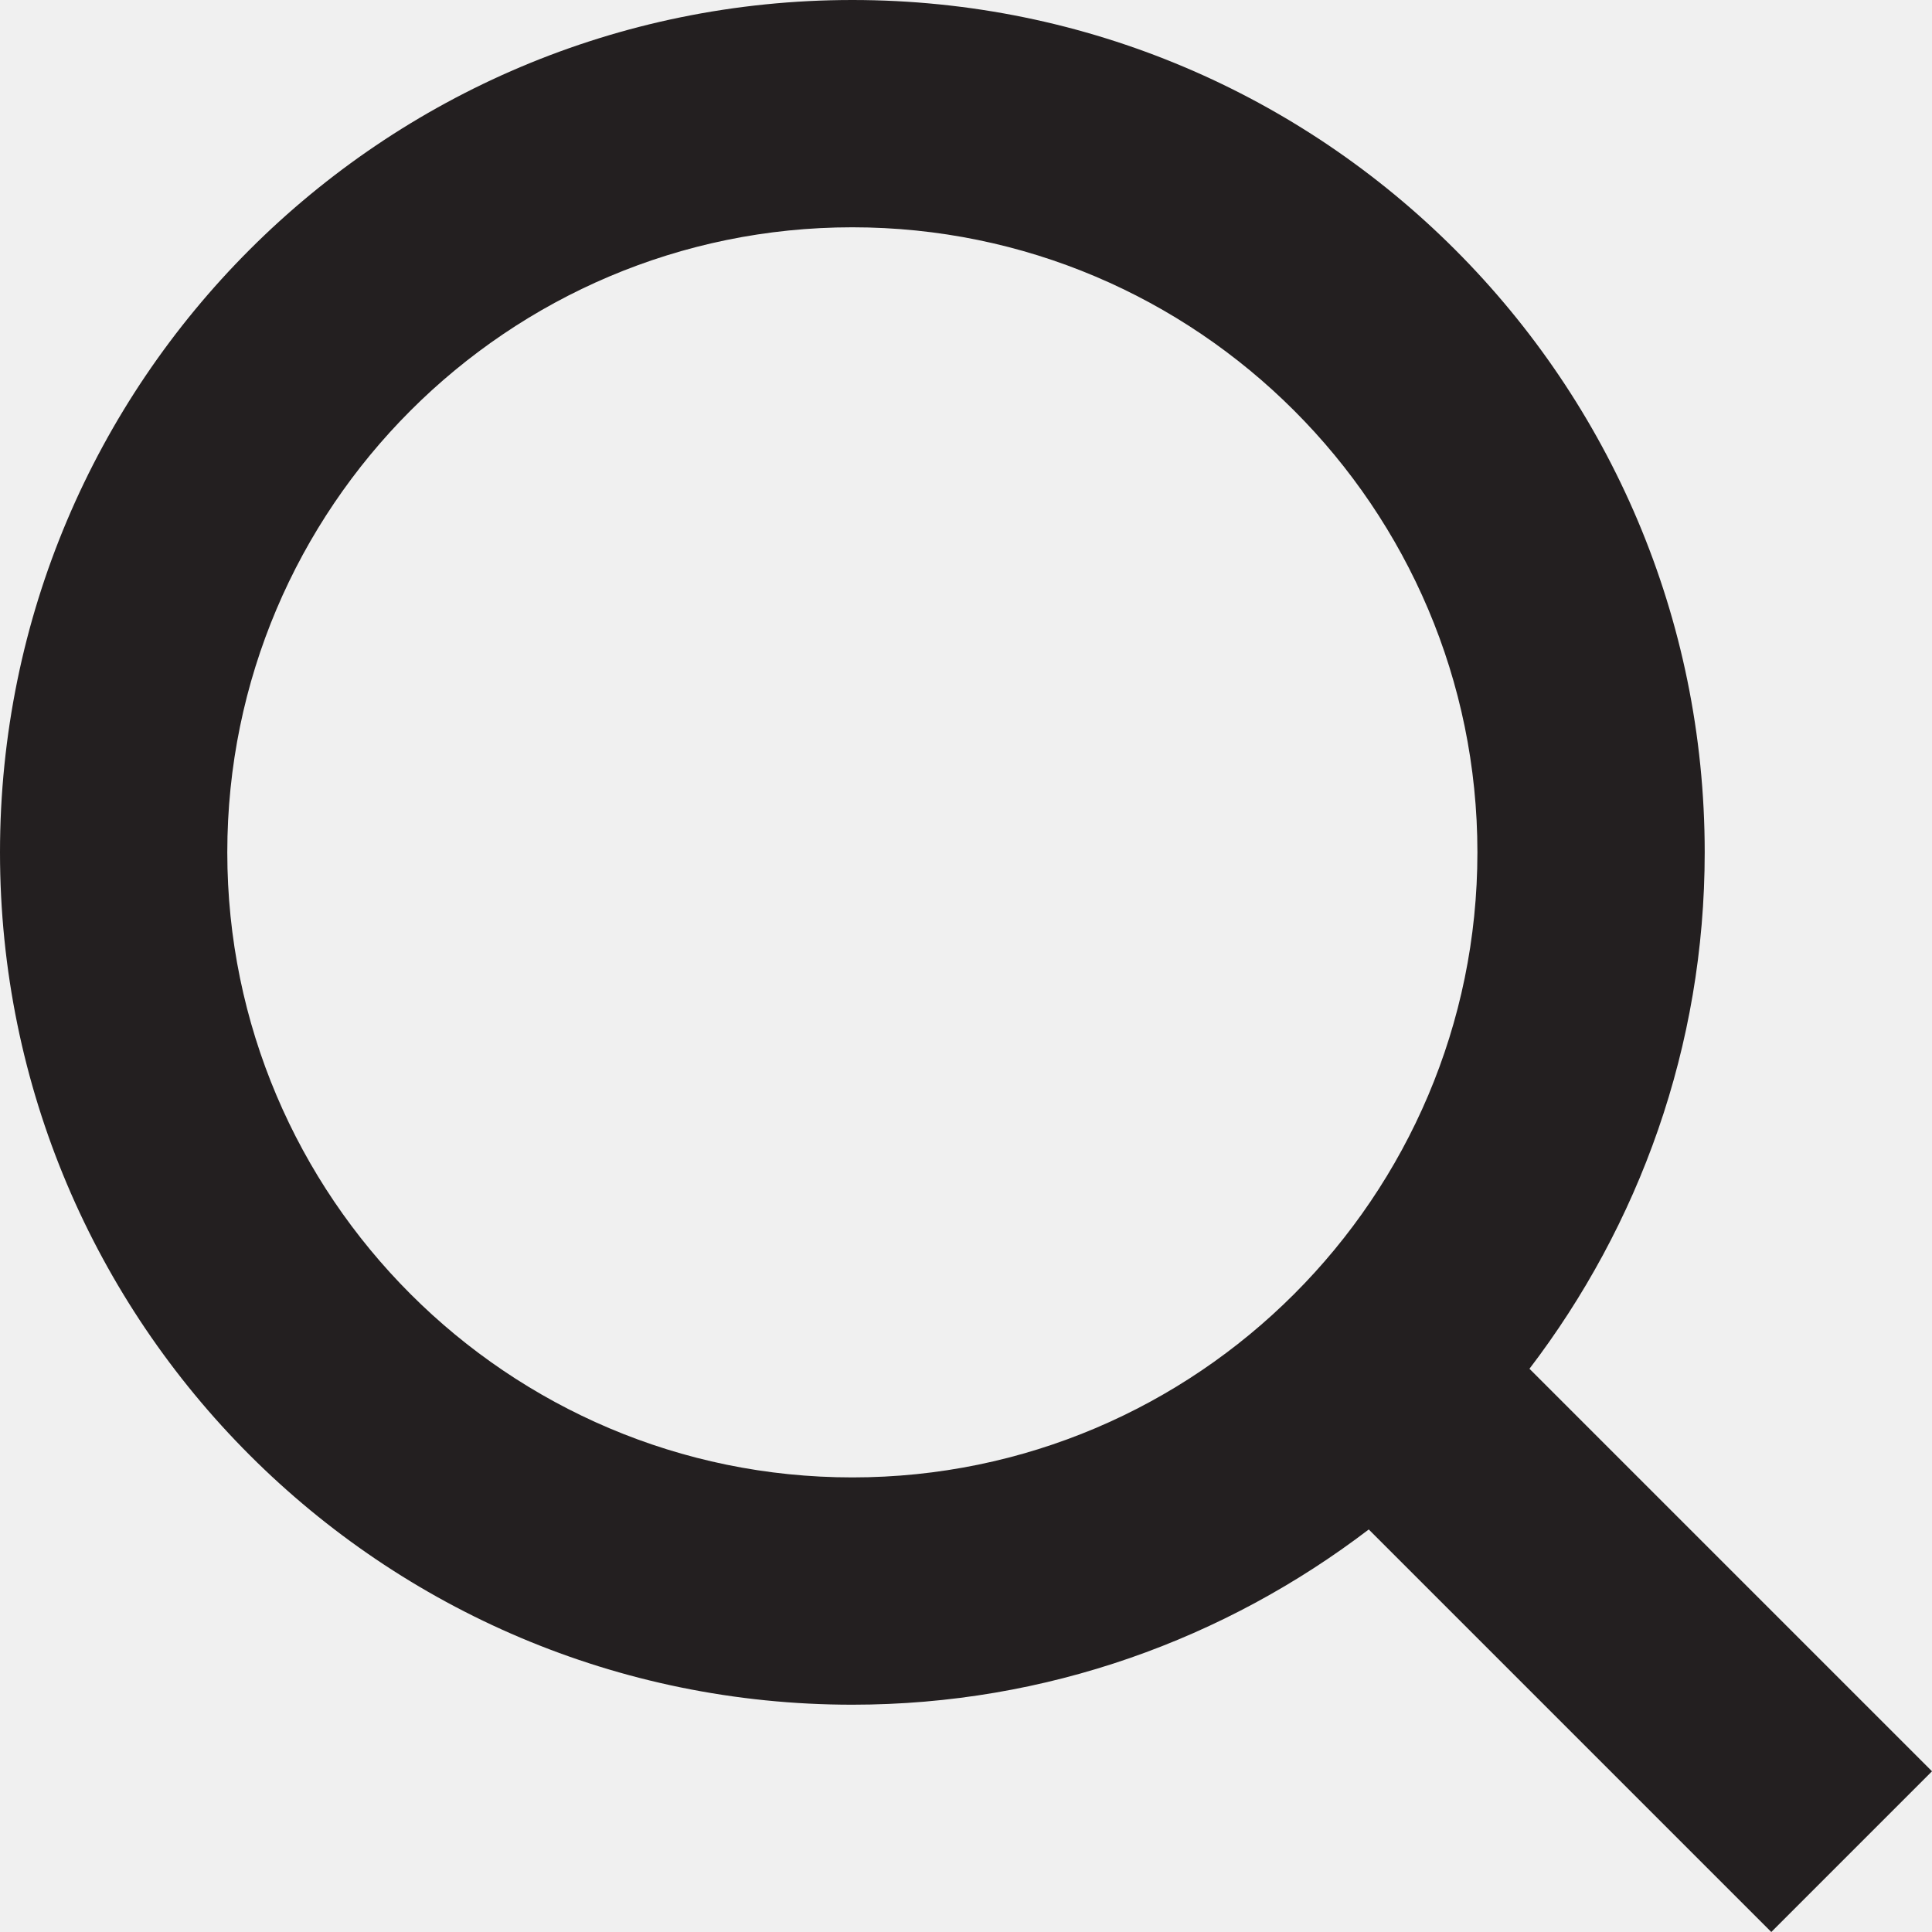
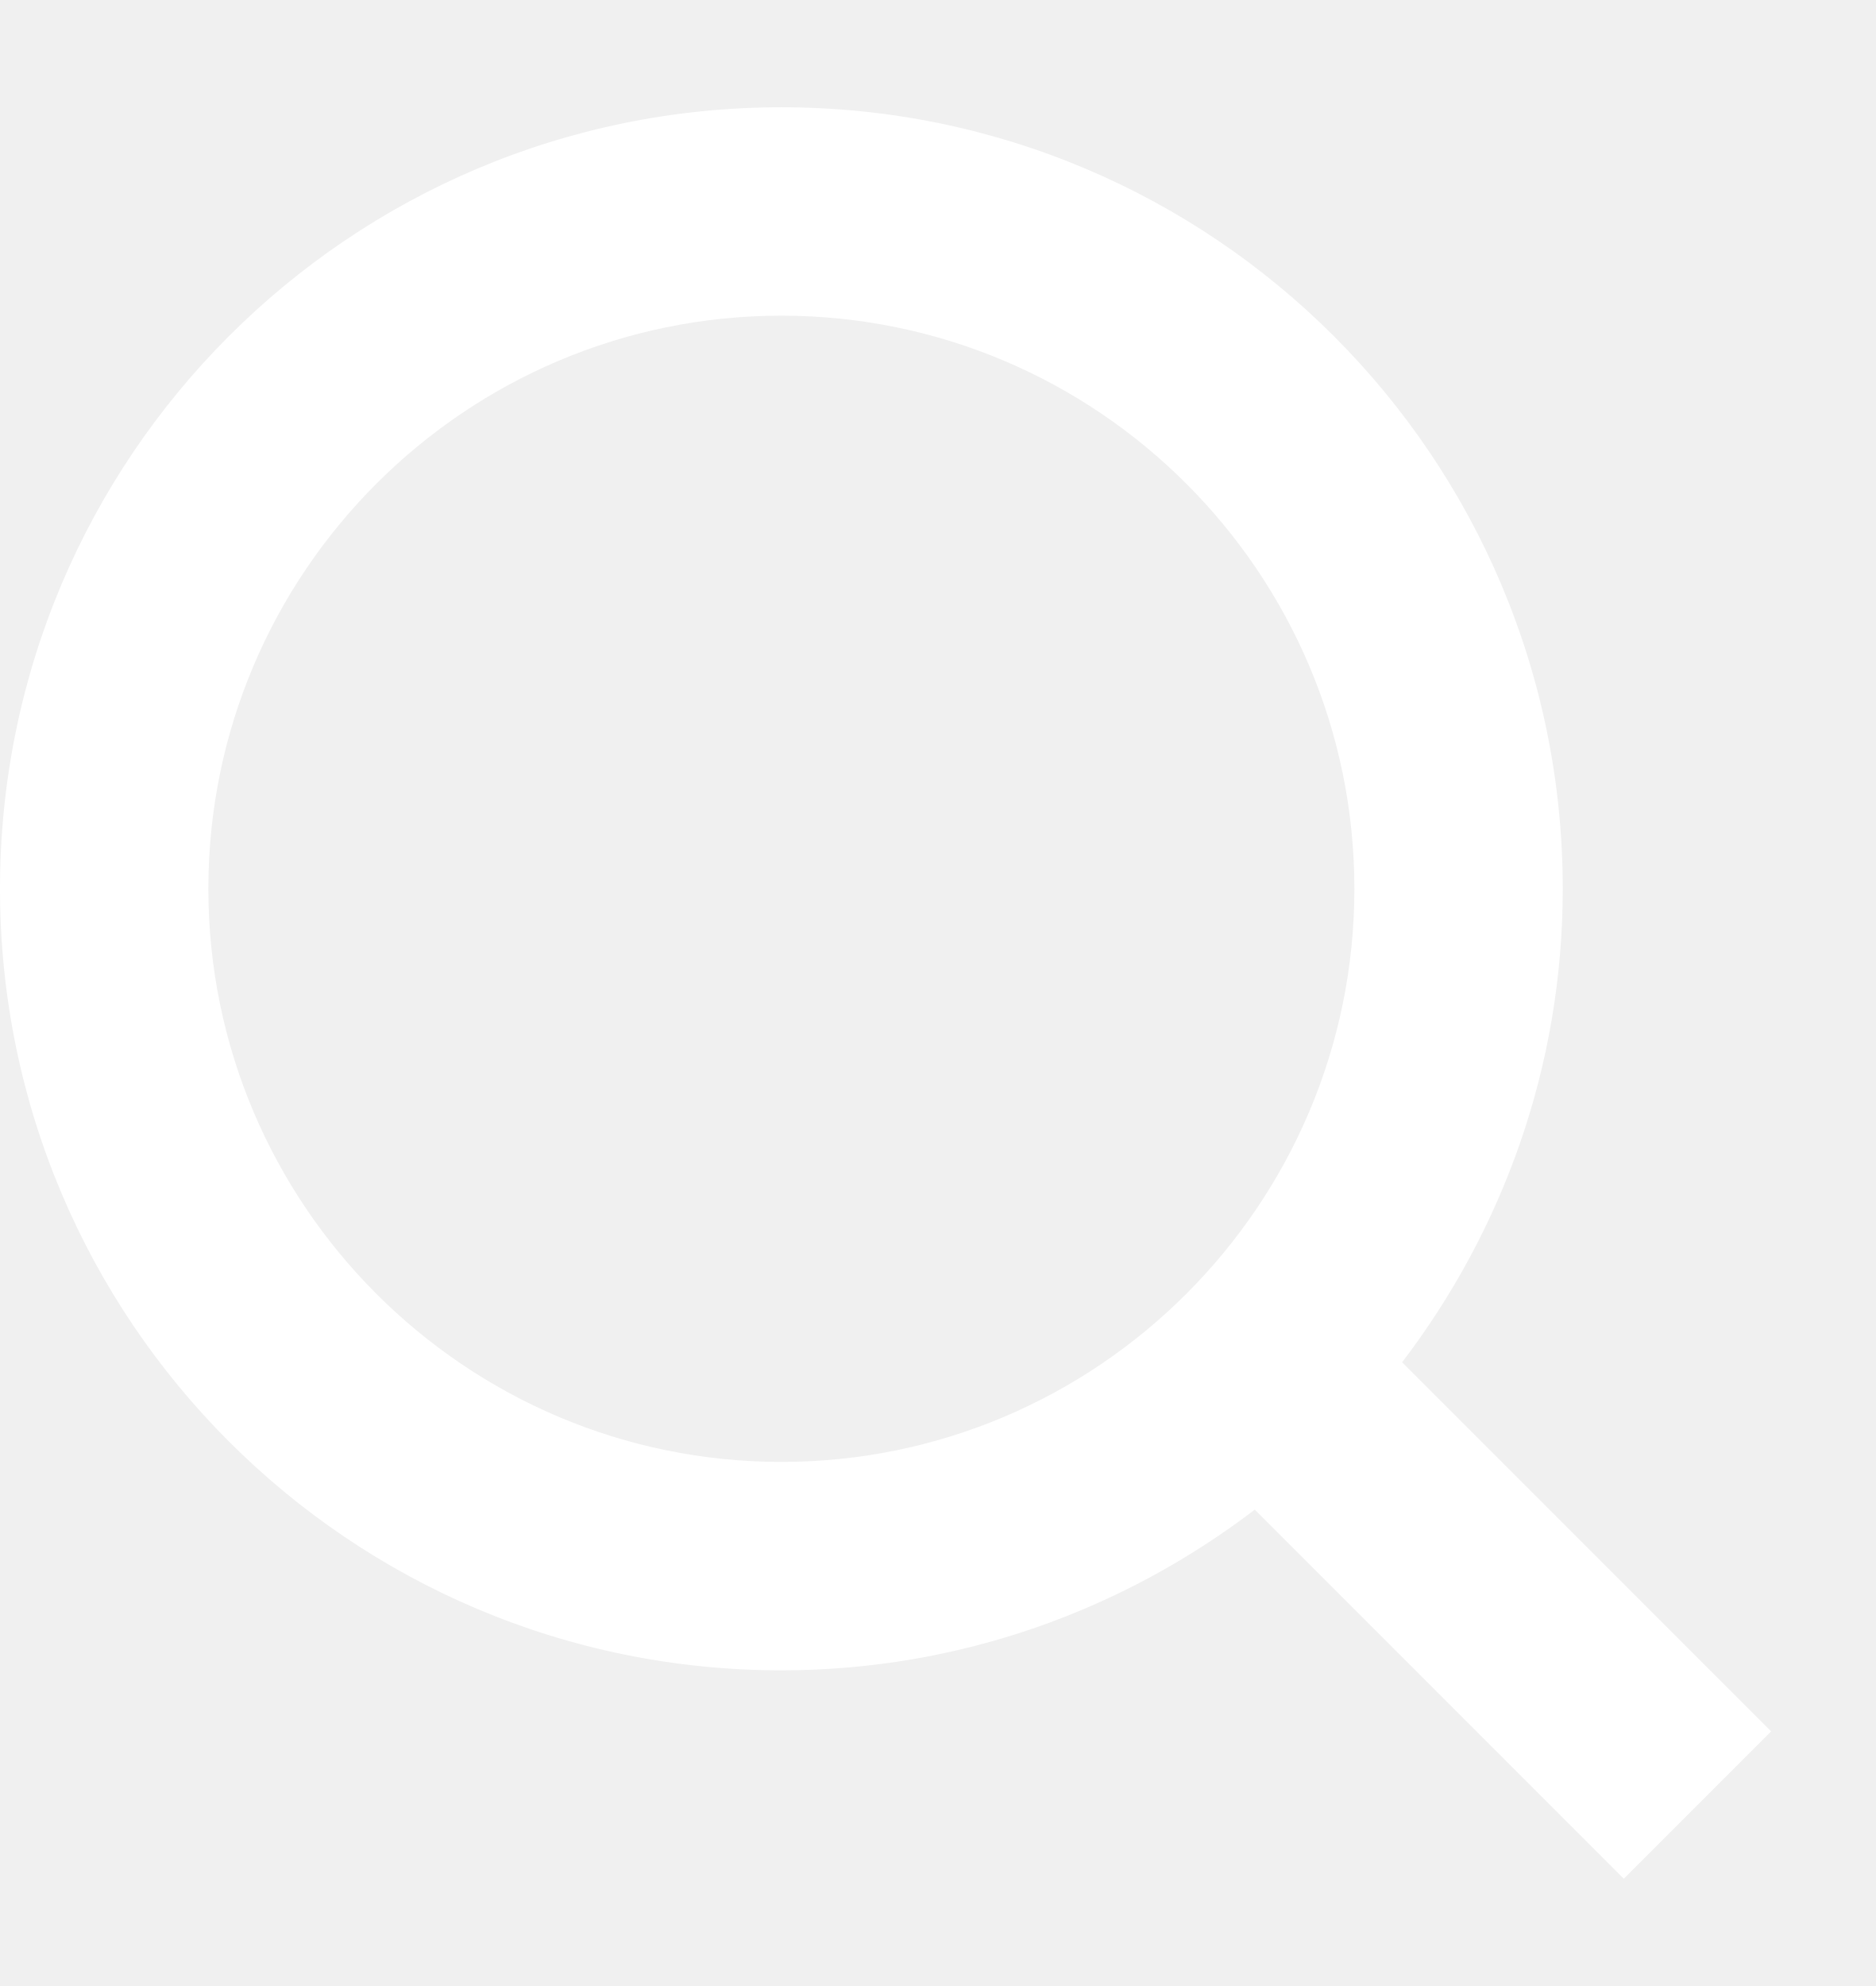
- <svg xmlns="http://www.w3.org/2000/svg" enable-background="new 0 0 17 17" height="17" viewBox="0 0 17 17" width="17">
-   <path d="m17 15.586-3.542-3.542c.963-1.262 1.542-2.834 1.542-4.544 0-4.142-3.357-7.5-7.5-7.5-4.142 0-7.5 3.358-7.5 7.5 0 4.143 3.358 7.5 7.5 7.5 1.71 0 3.282-.579 4.544-1.542l3.542 3.542zm-15-8.086c0-3.033 2.467-5.5 5.5-5.5 3.032 0 5.5 2.467 5.5 5.5 0 3.032-2.468 5.5-5.5 5.5-3.033 0-5.5-2.468-5.5-5.5z" fill="#231f20" />
+ <svg xmlns="http://www.w3.org/2000/svg" enable-background="new 0 0 17 17" height="18" viewBox="0 0 18 17" width="17">
+   <path d="m17 15.586-3.542-3.542c.963-1.262 1.542-2.834 1.542-4.544 0-4.142-3.357-7.5-7.5-7.5-4.142 0-7.5 3.358-7.5 7.5 0 4.143 3.358 7.5 7.5 7.5 1.71 0 3.282-.579 4.544-1.542l3.542 3.542zm-15-8.086c0-3.033 2.467-5.5 5.5-5.5 3.032 0 5.5 2.467 5.5 5.5 0 3.032-2.468 5.5-5.5 5.5-3.033 0-5.5-2.468-5.5-5.5z" fill="#ffffff" />
</svg>
